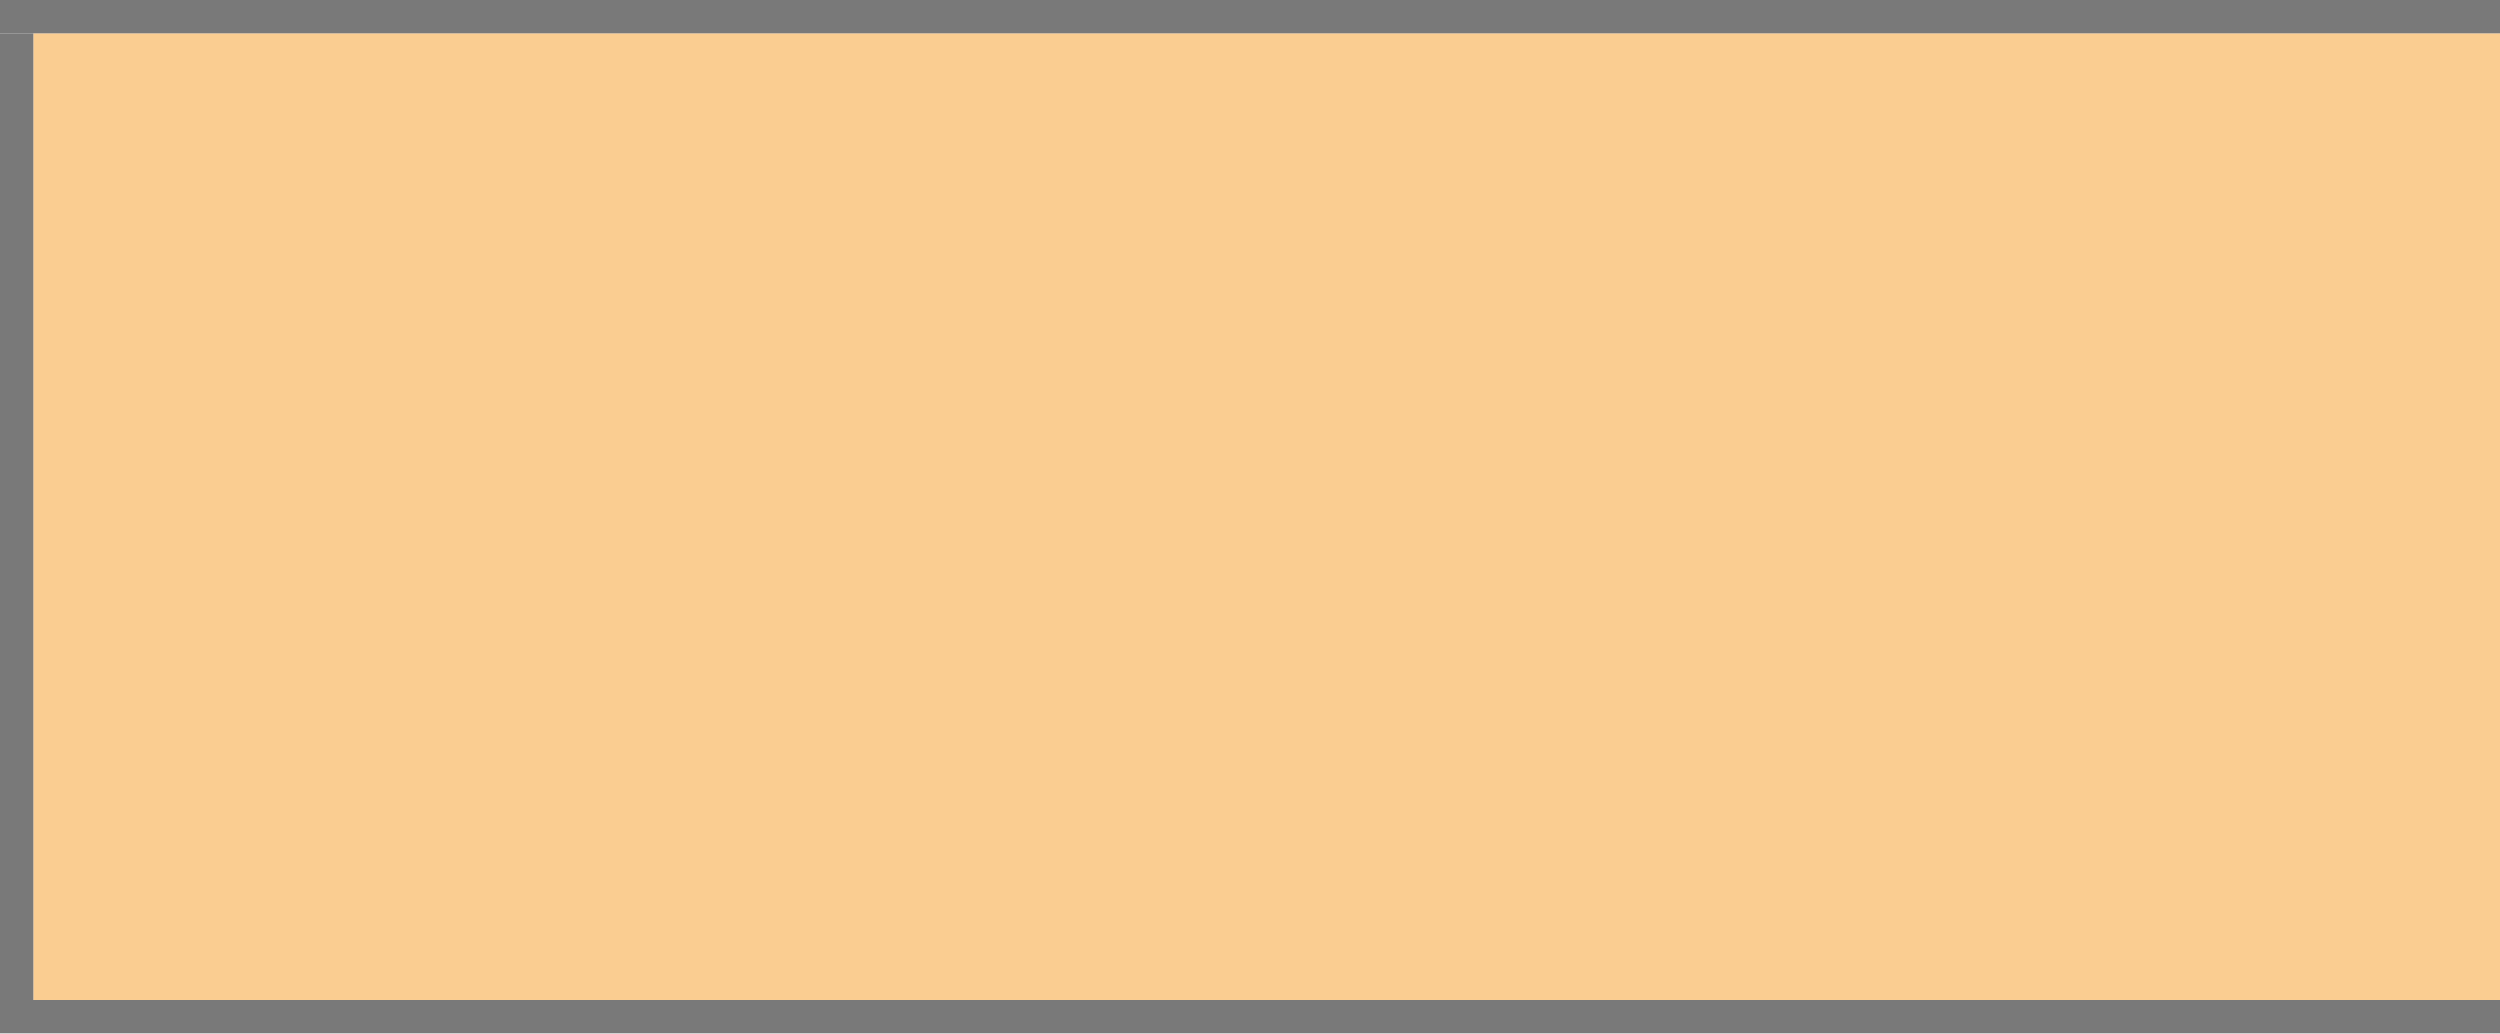
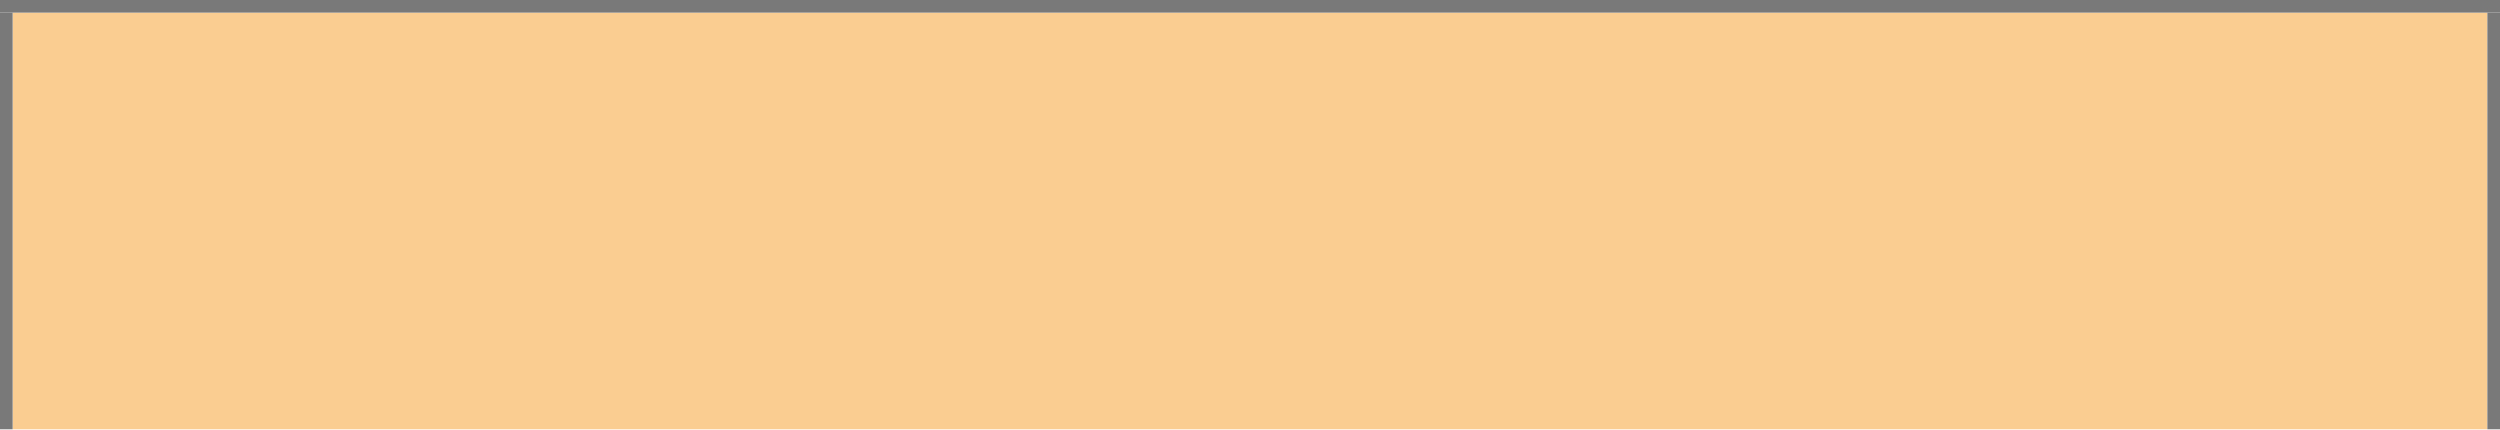
- <svg xmlns="http://www.w3.org/2000/svg" version="1.1" width="75px" height="31px" viewBox="0 189 75 31">
-   <path d="M 1 1  L 75 1  L 75 30  L 1 30  L 1 1  Z " fill-rule="nonzero" fill="rgba(250, 205, 145, 1)" stroke="none" transform="matrix(1 0 0 1 0 189 )" class="fill" />
-   <path d="M 0.5 1  L 0.5 30  " stroke-width="1" stroke-dasharray="0" stroke="rgba(121, 121, 121, 1)" fill="none" transform="matrix(1 0 0 1 0 189 )" class="stroke" />
-   <path d="M 0 0.5  L 75 0.5  " stroke-width="1" stroke-dasharray="0" stroke="rgba(121, 121, 121, 1)" fill="none" transform="matrix(1 0 0 1 0 189 )" class="stroke" />
-   <path d="M 0 30.5  L 75 30.5  " stroke-width="1" stroke-dasharray="0" stroke="rgba(121, 121, 121, 1)" fill="none" transform="matrix(1 0 0 1 0 189 )" class="stroke" />
+ <svg xmlns="http://www.w3.org/2000/svg" version="1.1" width="198px" height="34px" viewBox="1073 0 198 34">
+   <path d="M 1 1  L 197 1  L 197 34  L 1 34  L 1 1  Z " fill-rule="nonzero" fill="rgba(250, 205, 145, 1)" stroke="none" transform="matrix(1 0 0 1 1073 0 )" class="fill" />
+   <path d="M 0.5 1  L 0.5 34  " stroke-width="1" stroke-dasharray="0" stroke="rgba(121, 121, 121, 1)" fill="none" transform="matrix(1 0 0 1 1073 0 )" class="stroke" />
+   <path d="M 0 0.5  L 198 0.5  " stroke-width="1" stroke-dasharray="0" stroke="rgba(121, 121, 121, 1)" fill="none" transform="matrix(1 0 0 1 1073 0 )" class="stroke" />
+   <path d="M 197.5 1  L 197.5 34  " stroke-width="1" stroke-dasharray="0" stroke="rgba(121, 121, 121, 1)" fill="none" transform="matrix(1 0 0 1 1073 0 )" class="stroke" />
</svg>
